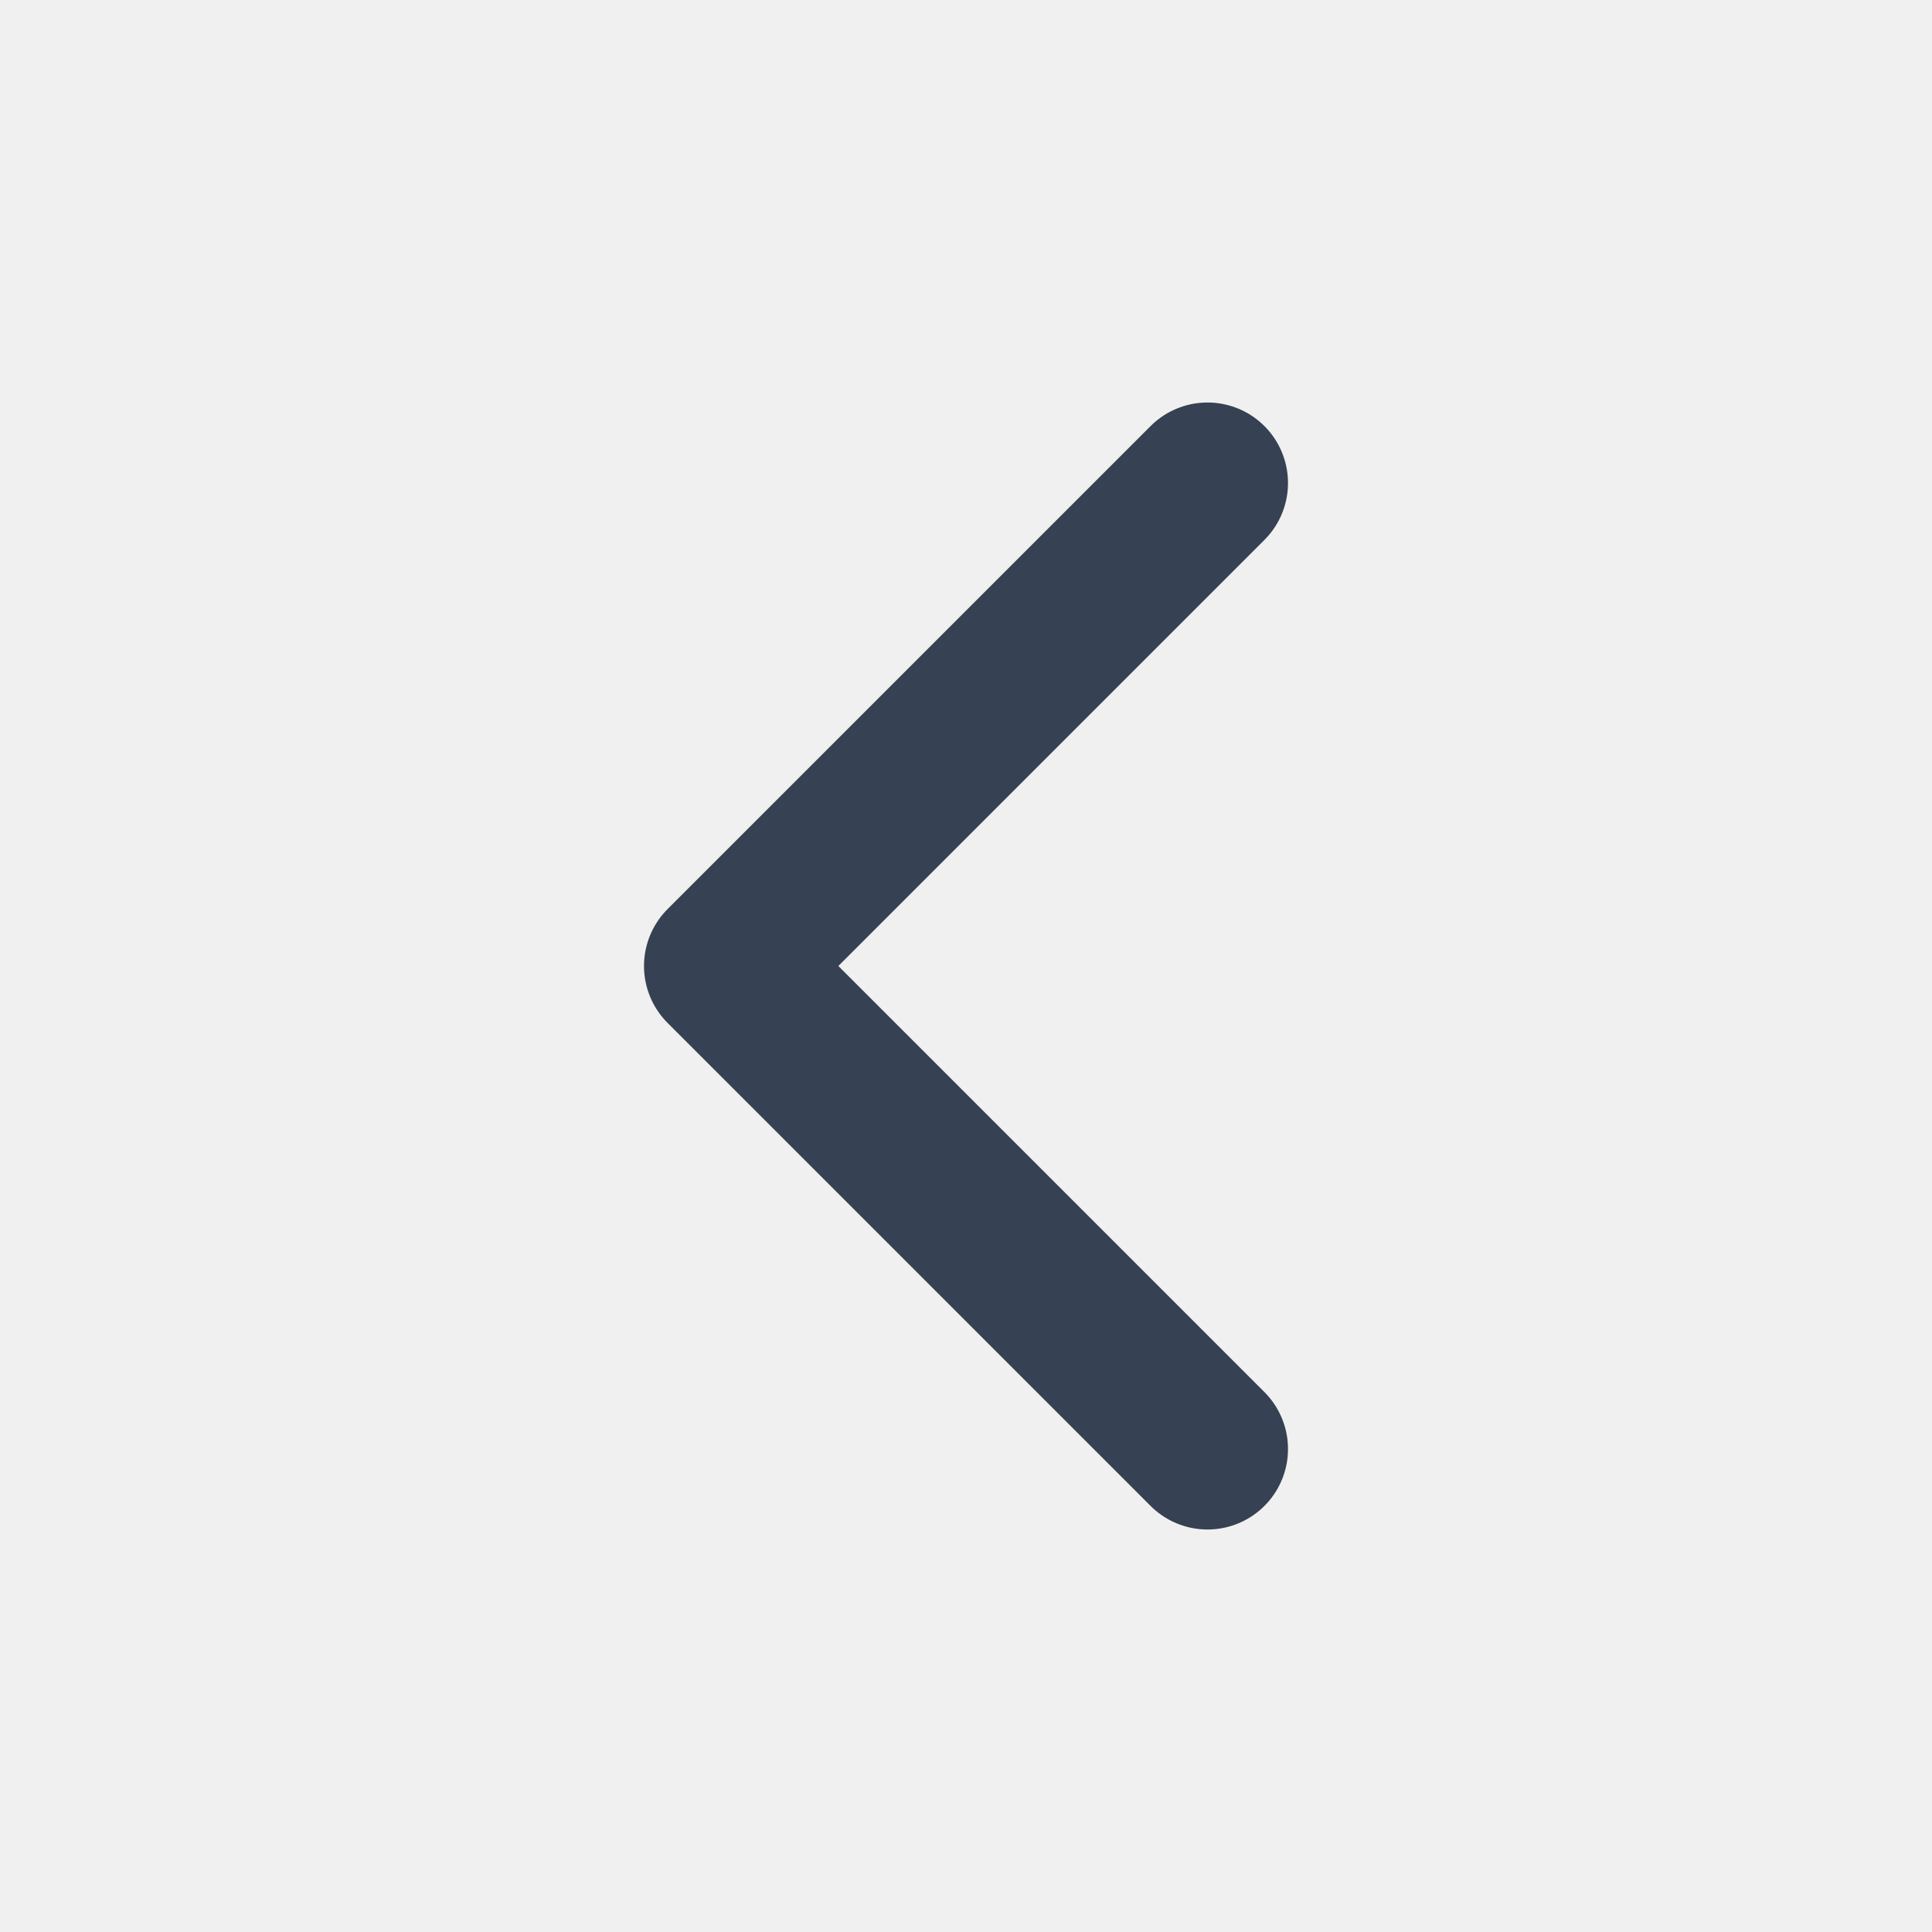
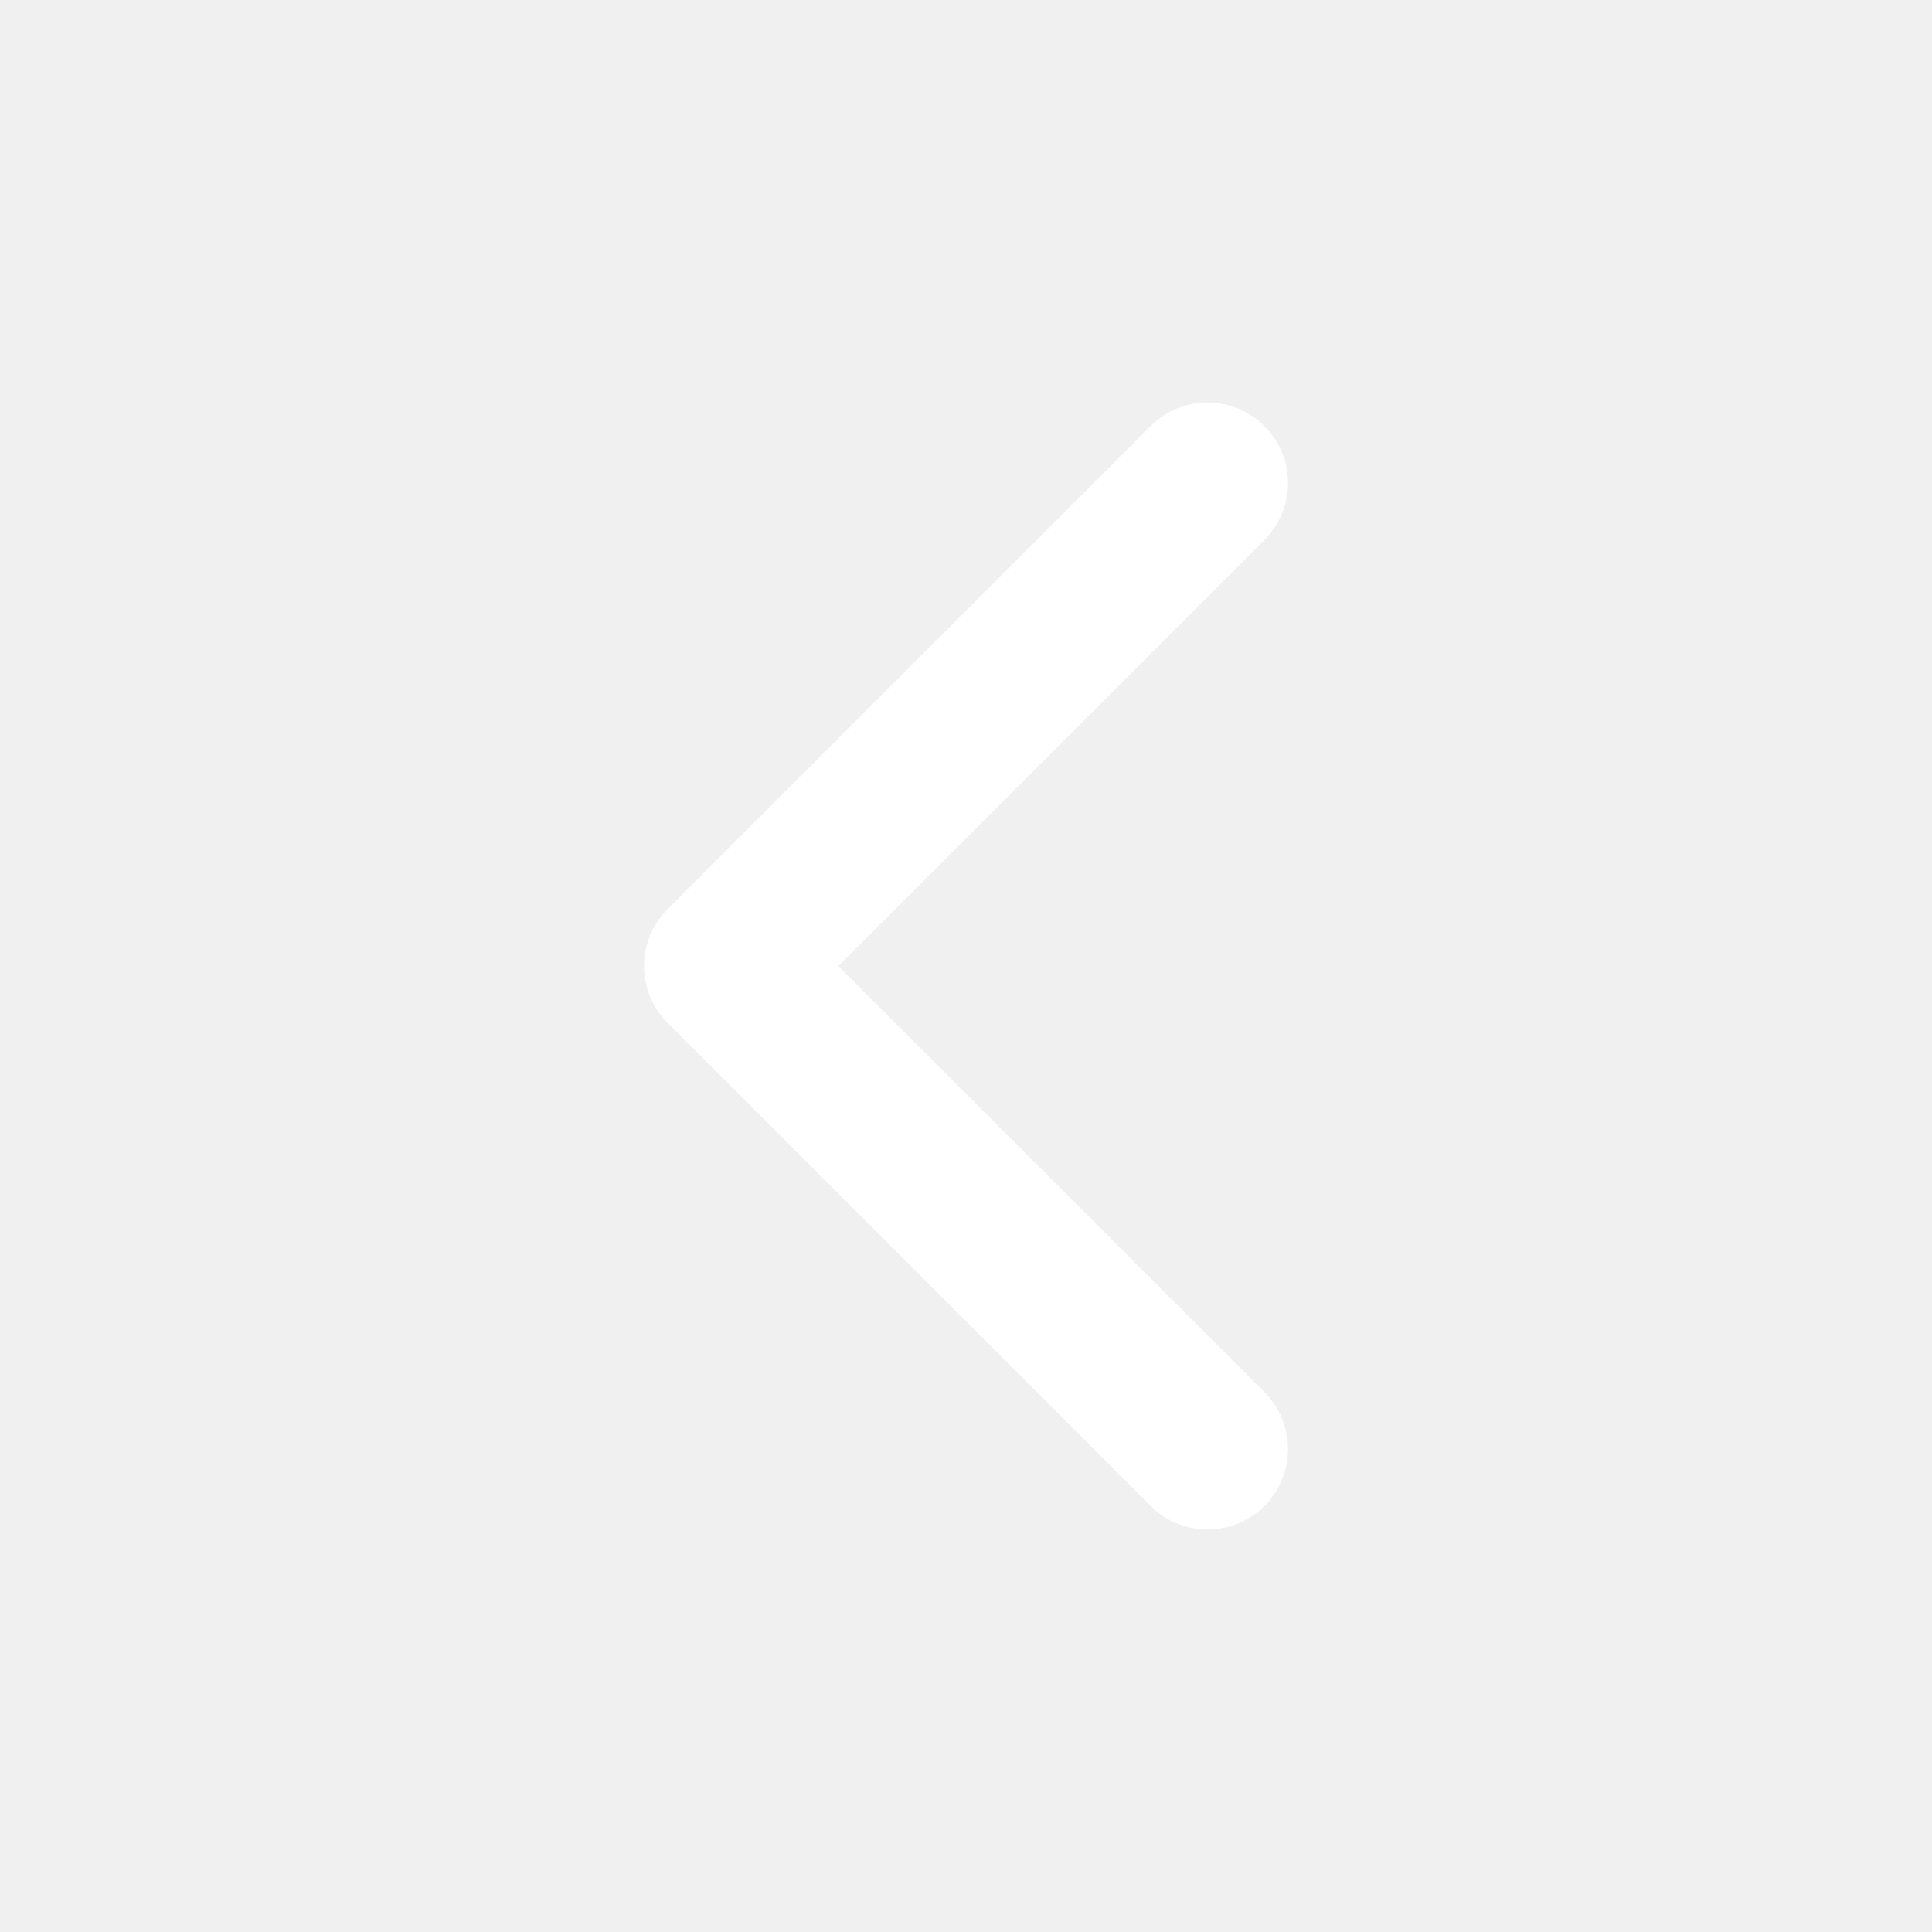
<svg xmlns="http://www.w3.org/2000/svg" width="24" height="24" viewBox="0 0 24 24" fill="none">
-   <path d="M15 18L9 12L15 6" stroke="#364153" stroke-width="2" stroke-linecap="round" stroke-linejoin="round" />
+   <path d="M15 18L9 12L15 6" stroke="#fff" stroke-width="2" stroke-linecap="round" stroke-linejoin="round" />
</svg>
